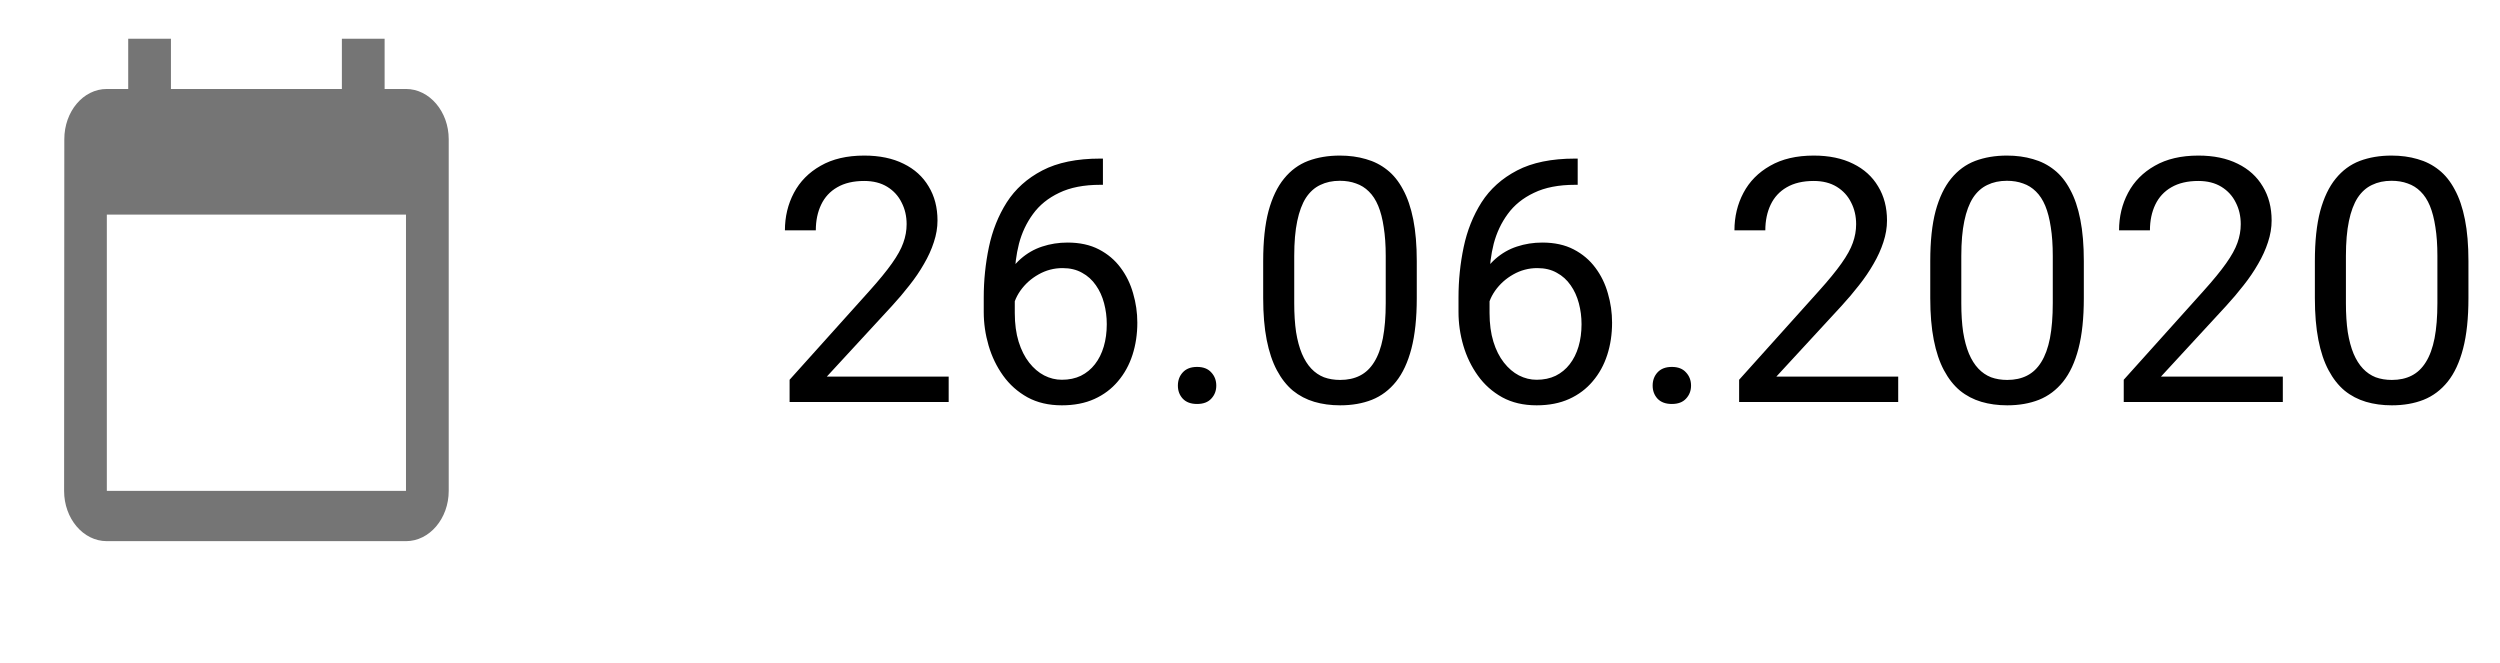
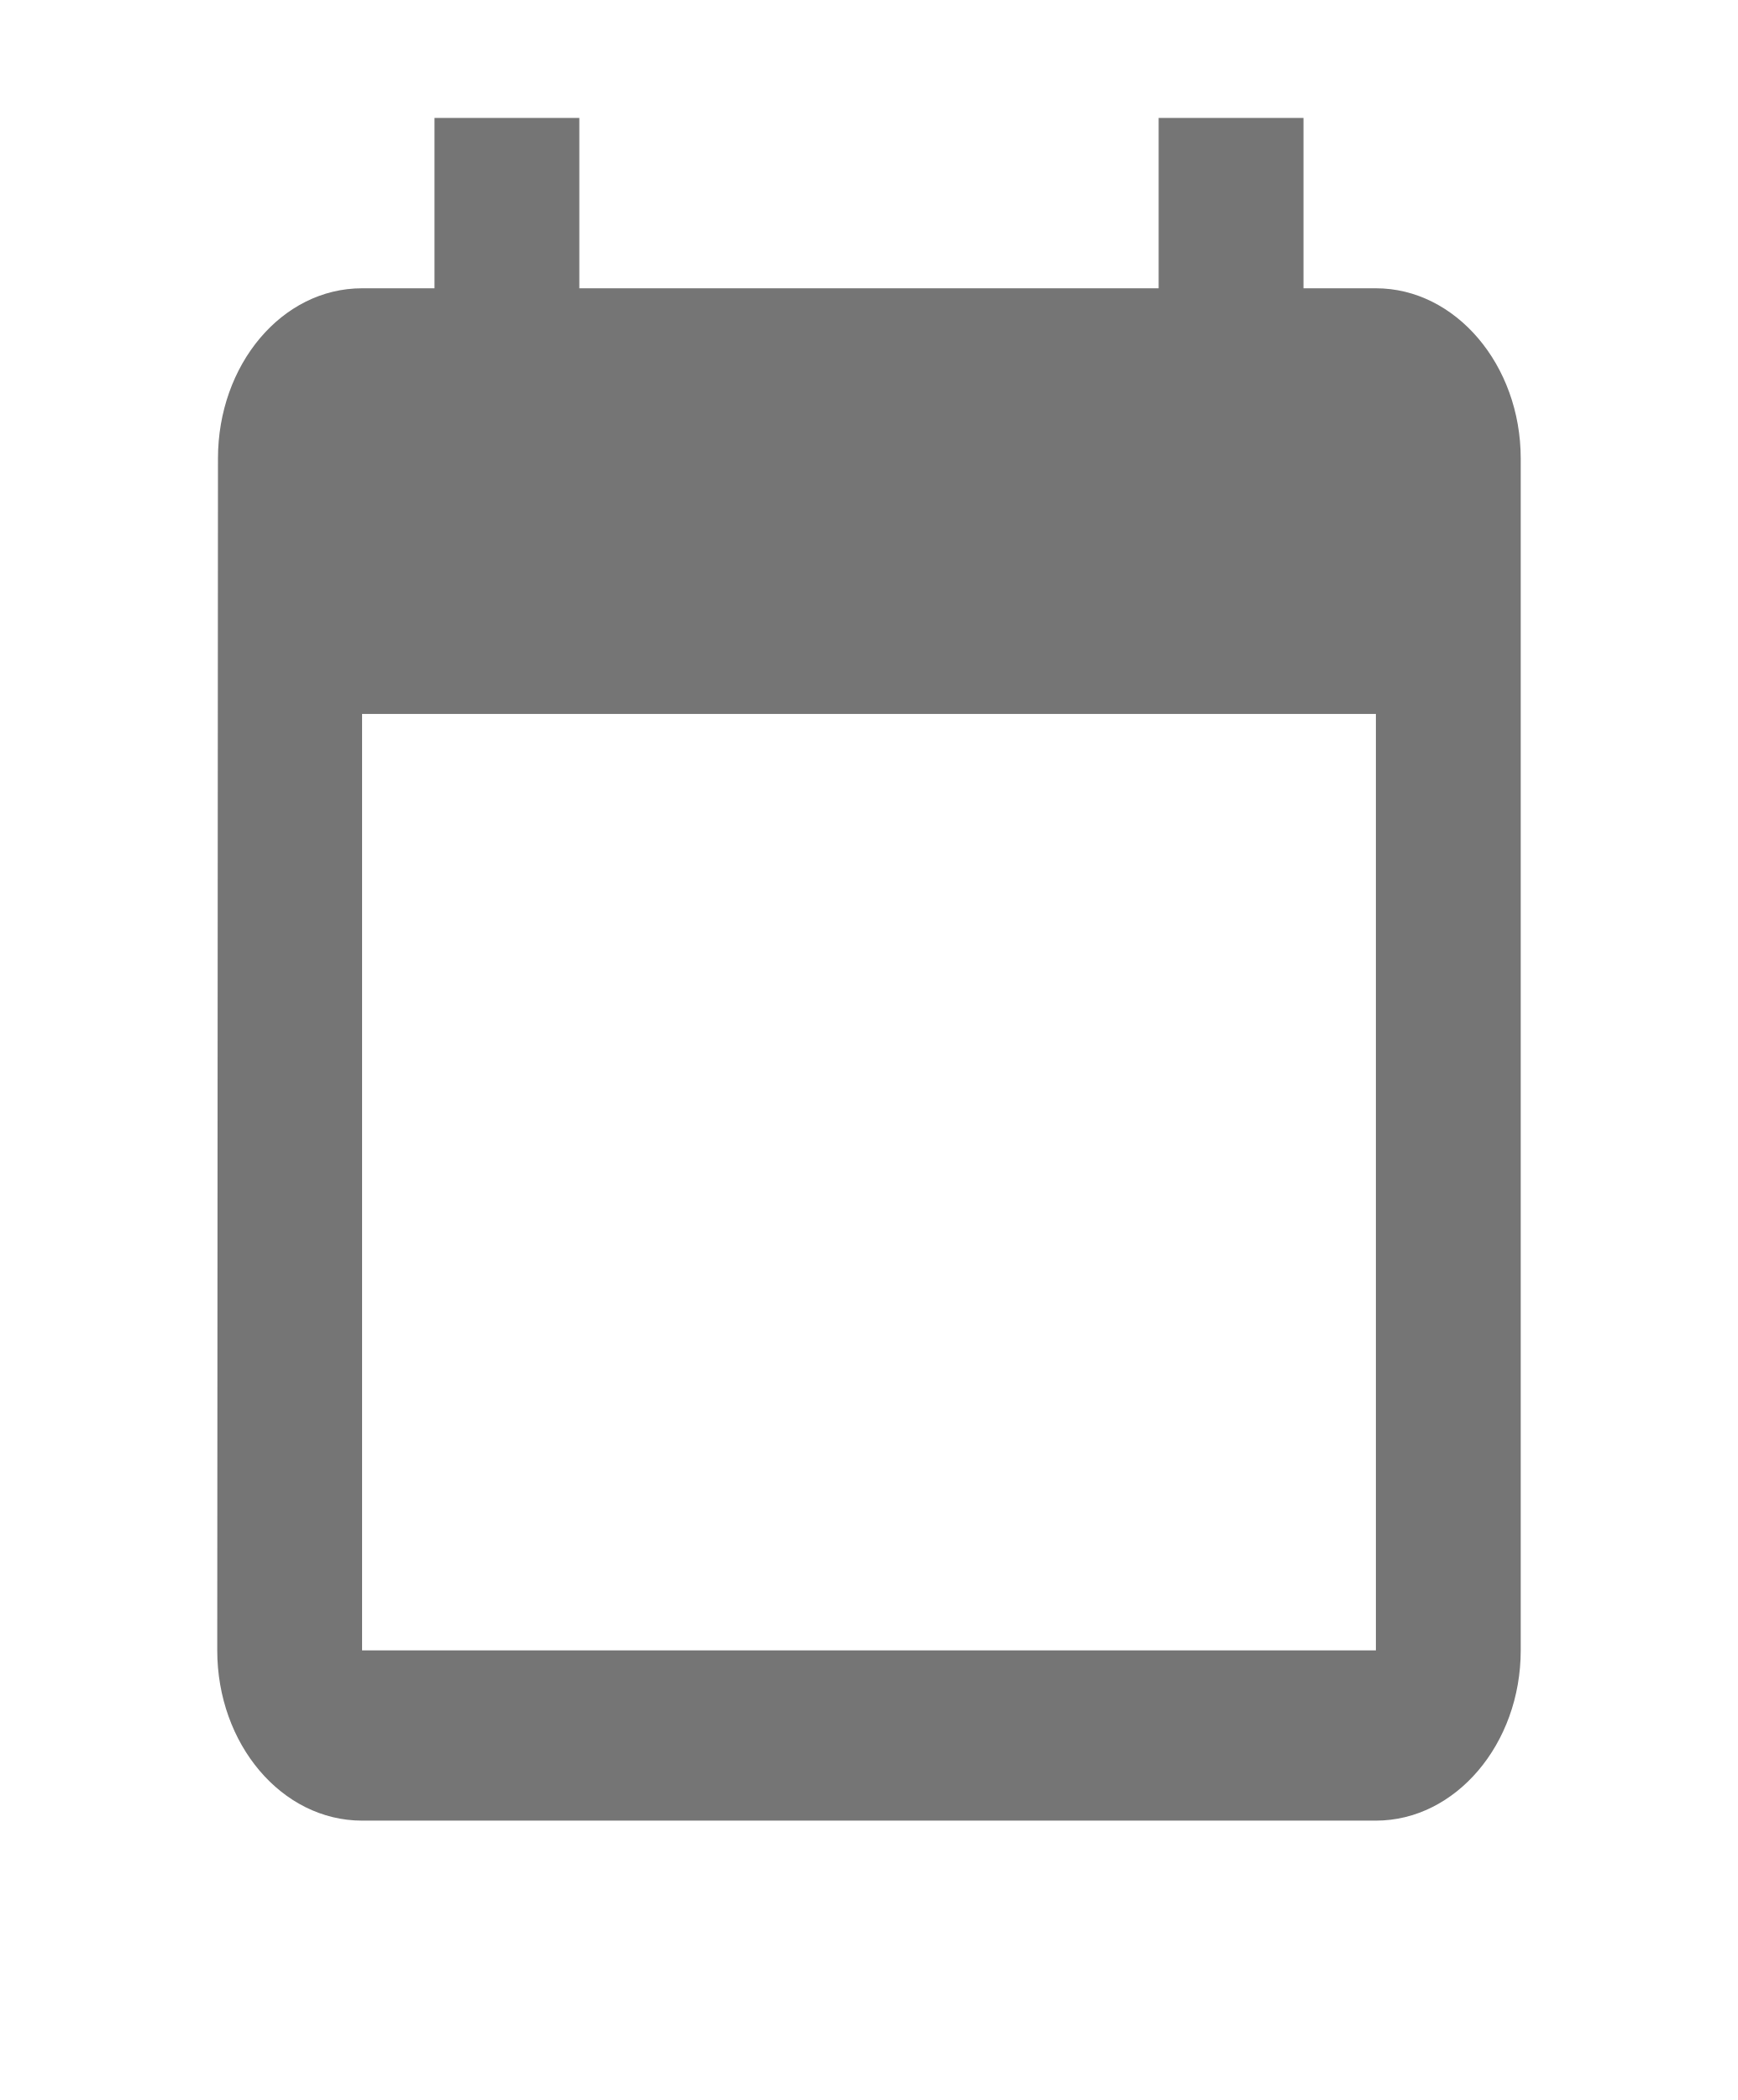
- <svg xmlns="http://www.w3.org/2000/svg" width="117" height="31" viewBox="0 0 117 31" fill="none">
-   <path d="M16 1.813V4.164H8V1.813H6V4.164H5C3.89 4.164 3.01 5.222 3.01 6.515L3 22.974C3 24.267 3.89 25.326 5 25.326H19C20.1 25.326 21 24.267 21 22.974V6.515C21 5.222 20.1 4.164 19 4.164H18V1.813H16ZM19 22.974H5V10.042H19V22.974Z" fill="black" fill-opacity="0.54" />
-   <path d="M44.398 17.625V18.813H36.953V17.773L40.68 13.625C41.138 13.115 41.492 12.682 41.742 12.328C41.997 11.969 42.175 11.649 42.273 11.367C42.378 11.081 42.43 10.789 42.43 10.492C42.43 10.117 42.352 9.779 42.195 9.477C42.044 9.169 41.82 8.925 41.523 8.742C41.227 8.56 40.867 8.469 40.445 8.469C39.94 8.469 39.518 8.568 39.18 8.766C38.846 8.958 38.596 9.229 38.43 9.578C38.263 9.927 38.18 10.328 38.18 10.781H36.734C36.734 10.141 36.875 9.555 37.156 9.024C37.438 8.492 37.854 8.07 38.406 7.758C38.958 7.44 39.638 7.281 40.445 7.281C41.164 7.281 41.779 7.409 42.289 7.664C42.8 7.914 43.19 8.268 43.461 8.727C43.737 9.18 43.875 9.711 43.875 10.32C43.875 10.654 43.818 10.992 43.703 11.336C43.594 11.675 43.44 12.013 43.242 12.352C43.05 12.69 42.823 13.024 42.562 13.352C42.307 13.68 42.034 14.003 41.742 14.32L38.695 17.625H44.398ZM51.492 7.422H51.617V8.649H51.492C50.727 8.649 50.086 8.774 49.57 9.024C49.055 9.268 48.646 9.599 48.344 10.016C48.042 10.427 47.823 10.891 47.688 11.406C47.557 11.922 47.492 12.445 47.492 12.977V14.649C47.492 15.154 47.552 15.602 47.672 15.992C47.792 16.378 47.956 16.703 48.164 16.969C48.372 17.234 48.607 17.435 48.867 17.57C49.133 17.706 49.409 17.773 49.695 17.773C50.029 17.773 50.325 17.711 50.586 17.586C50.846 17.456 51.065 17.276 51.242 17.047C51.425 16.813 51.562 16.537 51.656 16.219C51.75 15.901 51.797 15.552 51.797 15.172C51.797 14.833 51.755 14.508 51.672 14.195C51.589 13.878 51.461 13.596 51.289 13.352C51.117 13.102 50.901 12.906 50.641 12.766C50.385 12.62 50.081 12.547 49.727 12.547C49.325 12.547 48.95 12.646 48.602 12.844C48.258 13.037 47.974 13.292 47.75 13.609C47.531 13.922 47.406 14.263 47.375 14.633L46.609 14.625C46.682 14.042 46.818 13.544 47.016 13.133C47.219 12.716 47.469 12.378 47.766 12.117C48.068 11.852 48.404 11.659 48.773 11.539C49.148 11.414 49.544 11.352 49.961 11.352C50.529 11.352 51.018 11.458 51.43 11.672C51.841 11.886 52.18 12.172 52.445 12.531C52.711 12.886 52.906 13.287 53.031 13.734C53.161 14.177 53.227 14.633 53.227 15.102C53.227 15.638 53.151 16.141 53 16.609C52.849 17.078 52.622 17.49 52.32 17.844C52.023 18.198 51.656 18.474 51.219 18.672C50.781 18.87 50.273 18.969 49.695 18.969C49.081 18.969 48.544 18.844 48.086 18.594C47.628 18.339 47.247 18 46.945 17.578C46.643 17.156 46.417 16.688 46.266 16.172C46.115 15.656 46.039 15.133 46.039 14.602V13.922C46.039 13.12 46.12 12.333 46.281 11.563C46.443 10.792 46.721 10.094 47.117 9.469C47.518 8.844 48.073 8.346 48.781 7.977C49.49 7.607 50.393 7.422 51.492 7.422ZM55.125 18.047C55.125 17.802 55.2 17.596 55.352 17.43C55.508 17.258 55.732 17.172 56.023 17.172C56.315 17.172 56.536 17.258 56.688 17.43C56.844 17.596 56.922 17.802 56.922 18.047C56.922 18.287 56.844 18.49 56.688 18.656C56.536 18.823 56.315 18.906 56.023 18.906C55.732 18.906 55.508 18.823 55.352 18.656C55.2 18.49 55.125 18.287 55.125 18.047ZM66.305 12.219V13.953C66.305 14.886 66.221 15.672 66.055 16.313C65.888 16.953 65.648 17.469 65.336 17.859C65.023 18.25 64.646 18.534 64.203 18.711C63.766 18.883 63.271 18.969 62.719 18.969C62.281 18.969 61.878 18.914 61.508 18.805C61.138 18.695 60.805 18.521 60.508 18.281C60.216 18.037 59.966 17.719 59.758 17.328C59.55 16.938 59.391 16.464 59.281 15.906C59.172 15.349 59.117 14.698 59.117 13.953V12.219C59.117 11.287 59.2 10.505 59.367 9.875C59.539 9.245 59.781 8.74 60.094 8.359C60.406 7.974 60.781 7.698 61.219 7.531C61.661 7.365 62.156 7.281 62.703 7.281C63.146 7.281 63.552 7.336 63.922 7.445C64.297 7.55 64.63 7.719 64.922 7.953C65.213 8.182 65.461 8.49 65.664 8.875C65.872 9.255 66.031 9.721 66.141 10.274C66.25 10.826 66.305 11.474 66.305 12.219ZM64.852 14.188V11.977C64.852 11.466 64.82 11.018 64.758 10.633C64.701 10.242 64.615 9.909 64.5 9.633C64.385 9.357 64.24 9.133 64.062 8.961C63.891 8.789 63.69 8.664 63.461 8.586C63.237 8.503 62.984 8.461 62.703 8.461C62.359 8.461 62.055 8.526 61.789 8.656C61.523 8.781 61.3 8.982 61.117 9.258C60.94 9.534 60.805 9.896 60.711 10.344C60.617 10.792 60.57 11.336 60.57 11.977V14.188C60.57 14.698 60.599 15.149 60.656 15.539C60.719 15.93 60.81 16.268 60.93 16.555C61.05 16.836 61.195 17.068 61.367 17.25C61.539 17.432 61.737 17.568 61.961 17.656C62.19 17.74 62.443 17.781 62.719 17.781C63.073 17.781 63.383 17.714 63.648 17.578C63.914 17.443 64.135 17.232 64.312 16.945C64.495 16.654 64.63 16.281 64.719 15.828C64.807 15.37 64.852 14.823 64.852 14.188ZM73.711 7.422H73.836V8.649H73.711C72.945 8.649 72.305 8.774 71.789 9.024C71.273 9.268 70.865 9.599 70.562 10.016C70.26 10.427 70.042 10.891 69.906 11.406C69.776 11.922 69.711 12.445 69.711 12.977V14.649C69.711 15.154 69.771 15.602 69.891 15.992C70.01 16.378 70.174 16.703 70.383 16.969C70.591 17.234 70.826 17.435 71.086 17.57C71.352 17.706 71.628 17.773 71.914 17.773C72.247 17.773 72.544 17.711 72.805 17.586C73.065 17.456 73.284 17.276 73.461 17.047C73.643 16.813 73.781 16.537 73.875 16.219C73.969 15.901 74.016 15.552 74.016 15.172C74.016 14.833 73.974 14.508 73.891 14.195C73.807 13.878 73.68 13.596 73.508 13.352C73.336 13.102 73.12 12.906 72.859 12.766C72.604 12.62 72.299 12.547 71.945 12.547C71.544 12.547 71.169 12.646 70.82 12.844C70.477 13.037 70.193 13.292 69.969 13.609C69.75 13.922 69.625 14.263 69.594 14.633L68.828 14.625C68.901 14.042 69.037 13.544 69.234 13.133C69.438 12.716 69.688 12.378 69.984 12.117C70.287 11.852 70.622 11.659 70.992 11.539C71.367 11.414 71.763 11.352 72.18 11.352C72.747 11.352 73.237 11.458 73.648 11.672C74.06 11.886 74.398 12.172 74.664 12.531C74.93 12.886 75.125 13.287 75.25 13.734C75.38 14.177 75.445 14.633 75.445 15.102C75.445 15.638 75.37 16.141 75.219 16.609C75.068 17.078 74.841 17.49 74.539 17.844C74.242 18.198 73.875 18.474 73.438 18.672C73 18.87 72.492 18.969 71.914 18.969C71.299 18.969 70.763 18.844 70.305 18.594C69.846 18.339 69.466 18 69.164 17.578C68.862 17.156 68.635 16.688 68.484 16.172C68.333 15.656 68.258 15.133 68.258 14.602V13.922C68.258 13.12 68.338 12.333 68.5 11.563C68.662 10.792 68.94 10.094 69.336 9.469C69.737 8.844 70.292 8.346 71 7.977C71.708 7.607 72.612 7.422 73.711 7.422ZM77.344 18.047C77.344 17.802 77.419 17.596 77.57 17.43C77.727 17.258 77.951 17.172 78.242 17.172C78.534 17.172 78.755 17.258 78.906 17.43C79.062 17.596 79.141 17.802 79.141 18.047C79.141 18.287 79.062 18.49 78.906 18.656C78.755 18.823 78.534 18.906 78.242 18.906C77.951 18.906 77.727 18.823 77.57 18.656C77.419 18.49 77.344 18.287 77.344 18.047ZM88.836 17.625V18.813H81.391V17.773L85.117 13.625C85.576 13.115 85.93 12.682 86.18 12.328C86.435 11.969 86.612 11.649 86.711 11.367C86.815 11.081 86.867 10.789 86.867 10.492C86.867 10.117 86.789 9.779 86.633 9.477C86.482 9.169 86.258 8.925 85.961 8.742C85.664 8.56 85.305 8.469 84.883 8.469C84.378 8.469 83.956 8.568 83.617 8.766C83.284 8.958 83.034 9.229 82.867 9.578C82.701 9.927 82.617 10.328 82.617 10.781H81.172C81.172 10.141 81.312 9.555 81.594 9.024C81.875 8.492 82.292 8.07 82.844 7.758C83.396 7.44 84.076 7.281 84.883 7.281C85.602 7.281 86.216 7.409 86.727 7.664C87.237 7.914 87.628 8.268 87.898 8.727C88.174 9.18 88.312 9.711 88.312 10.32C88.312 10.654 88.255 10.992 88.141 11.336C88.031 11.675 87.878 12.013 87.68 12.352C87.487 12.69 87.26 13.024 87 13.352C86.745 13.68 86.471 14.003 86.18 14.32L83.133 17.625H88.836ZM97.523 12.219V13.953C97.523 14.886 97.44 15.672 97.273 16.313C97.107 16.953 96.867 17.469 96.555 17.859C96.242 18.25 95.865 18.534 95.422 18.711C94.984 18.883 94.49 18.969 93.938 18.969C93.5 18.969 93.096 18.914 92.727 18.805C92.357 18.695 92.023 18.521 91.727 18.281C91.435 18.037 91.185 17.719 90.977 17.328C90.768 16.938 90.609 16.464 90.5 15.906C90.391 15.349 90.336 14.698 90.336 13.953V12.219C90.336 11.287 90.419 10.505 90.586 9.875C90.758 9.245 91 8.74 91.312 8.359C91.625 7.974 92 7.698 92.438 7.531C92.88 7.365 93.375 7.281 93.922 7.281C94.365 7.281 94.771 7.336 95.141 7.445C95.516 7.55 95.849 7.719 96.141 7.953C96.432 8.182 96.68 8.49 96.883 8.875C97.091 9.255 97.25 9.721 97.359 10.274C97.469 10.826 97.523 11.474 97.523 12.219ZM96.07 14.188V11.977C96.07 11.466 96.039 11.018 95.977 10.633C95.919 10.242 95.833 9.909 95.719 9.633C95.604 9.357 95.458 9.133 95.281 8.961C95.109 8.789 94.909 8.664 94.68 8.586C94.456 8.503 94.203 8.461 93.922 8.461C93.578 8.461 93.273 8.526 93.008 8.656C92.742 8.781 92.518 8.982 92.336 9.258C92.159 9.534 92.023 9.896 91.93 10.344C91.836 10.792 91.789 11.336 91.789 11.977V14.188C91.789 14.698 91.818 15.149 91.875 15.539C91.938 15.93 92.029 16.268 92.148 16.555C92.268 16.836 92.414 17.068 92.586 17.25C92.758 17.432 92.956 17.568 93.18 17.656C93.409 17.74 93.662 17.781 93.938 17.781C94.292 17.781 94.602 17.714 94.867 17.578C95.133 17.443 95.354 17.232 95.531 16.945C95.713 16.654 95.849 16.281 95.938 15.828C96.026 15.37 96.07 14.823 96.07 14.188ZM106.836 17.625V18.813H99.391V17.773L103.117 13.625C103.576 13.115 103.93 12.682 104.18 12.328C104.435 11.969 104.612 11.649 104.711 11.367C104.815 11.081 104.867 10.789 104.867 10.492C104.867 10.117 104.789 9.779 104.633 9.477C104.482 9.169 104.258 8.925 103.961 8.742C103.664 8.56 103.305 8.469 102.883 8.469C102.378 8.469 101.956 8.568 101.617 8.766C101.284 8.958 101.034 9.229 100.867 9.578C100.701 9.927 100.617 10.328 100.617 10.781H99.172C99.172 10.141 99.312 9.555 99.594 9.024C99.875 8.492 100.292 8.07 100.844 7.758C101.396 7.44 102.076 7.281 102.883 7.281C103.602 7.281 104.216 7.409 104.727 7.664C105.237 7.914 105.628 8.268 105.898 8.727C106.174 9.18 106.312 9.711 106.312 10.32C106.312 10.654 106.255 10.992 106.141 11.336C106.031 11.675 105.878 12.013 105.68 12.352C105.487 12.69 105.26 13.024 105 13.352C104.745 13.68 104.471 14.003 104.18 14.32L101.133 17.625H106.836ZM115.523 12.219V13.953C115.523 14.886 115.44 15.672 115.273 16.313C115.107 16.953 114.867 17.469 114.555 17.859C114.242 18.25 113.865 18.534 113.422 18.711C112.984 18.883 112.49 18.969 111.938 18.969C111.5 18.969 111.096 18.914 110.727 18.805C110.357 18.695 110.023 18.521 109.727 18.281C109.435 18.037 109.185 17.719 108.977 17.328C108.768 16.938 108.609 16.464 108.5 15.906C108.391 15.349 108.336 14.698 108.336 13.953V12.219C108.336 11.287 108.419 10.505 108.586 9.875C108.758 9.245 109 8.74 109.312 8.359C109.625 7.974 110 7.698 110.438 7.531C110.88 7.365 111.375 7.281 111.922 7.281C112.365 7.281 112.771 7.336 113.141 7.445C113.516 7.55 113.849 7.719 114.141 7.953C114.432 8.182 114.68 8.49 114.883 8.875C115.091 9.255 115.25 9.721 115.359 10.274C115.469 10.826 115.523 11.474 115.523 12.219ZM114.07 14.188V11.977C114.07 11.466 114.039 11.018 113.977 10.633C113.919 10.242 113.833 9.909 113.719 9.633C113.604 9.357 113.458 9.133 113.281 8.961C113.109 8.789 112.909 8.664 112.68 8.586C112.456 8.503 112.203 8.461 111.922 8.461C111.578 8.461 111.273 8.526 111.008 8.656C110.742 8.781 110.518 8.982 110.336 9.258C110.159 9.534 110.023 9.896 109.93 10.344C109.836 10.792 109.789 11.336 109.789 11.977V14.188C109.789 14.698 109.818 15.149 109.875 15.539C109.938 15.93 110.029 16.268 110.148 16.555C110.268 16.836 110.414 17.068 110.586 17.25C110.758 17.432 110.956 17.568 111.18 17.656C111.409 17.74 111.661 17.781 111.938 17.781C112.292 17.781 112.602 17.714 112.867 17.578C113.133 17.443 113.354 17.232 113.531 16.945C113.714 16.654 113.849 16.281 113.938 15.828C114.026 15.37 114.07 14.823 114.07 14.188Z" fill="black" />
+ <svg xmlns="http://www.w3.org/2000/svg" width="24" height="29" viewBox="0 0 24 29" fill="none">
+   <path d="M16 1.629V3.981H8V1.629H6V3.981H5C3.89 3.981 3.01 5.039 3.01 6.332L3 22.791C3 24.084 3.89 25.142 5 25.142H19C20.1 25.142 21 24.084 21 22.791V6.332C21 5.039 20.1 3.981 19 3.981H18V1.629H16ZM19 22.791H5V9.859H19V22.791Z" fill="black" fill-opacity="0.54" />
</svg>
